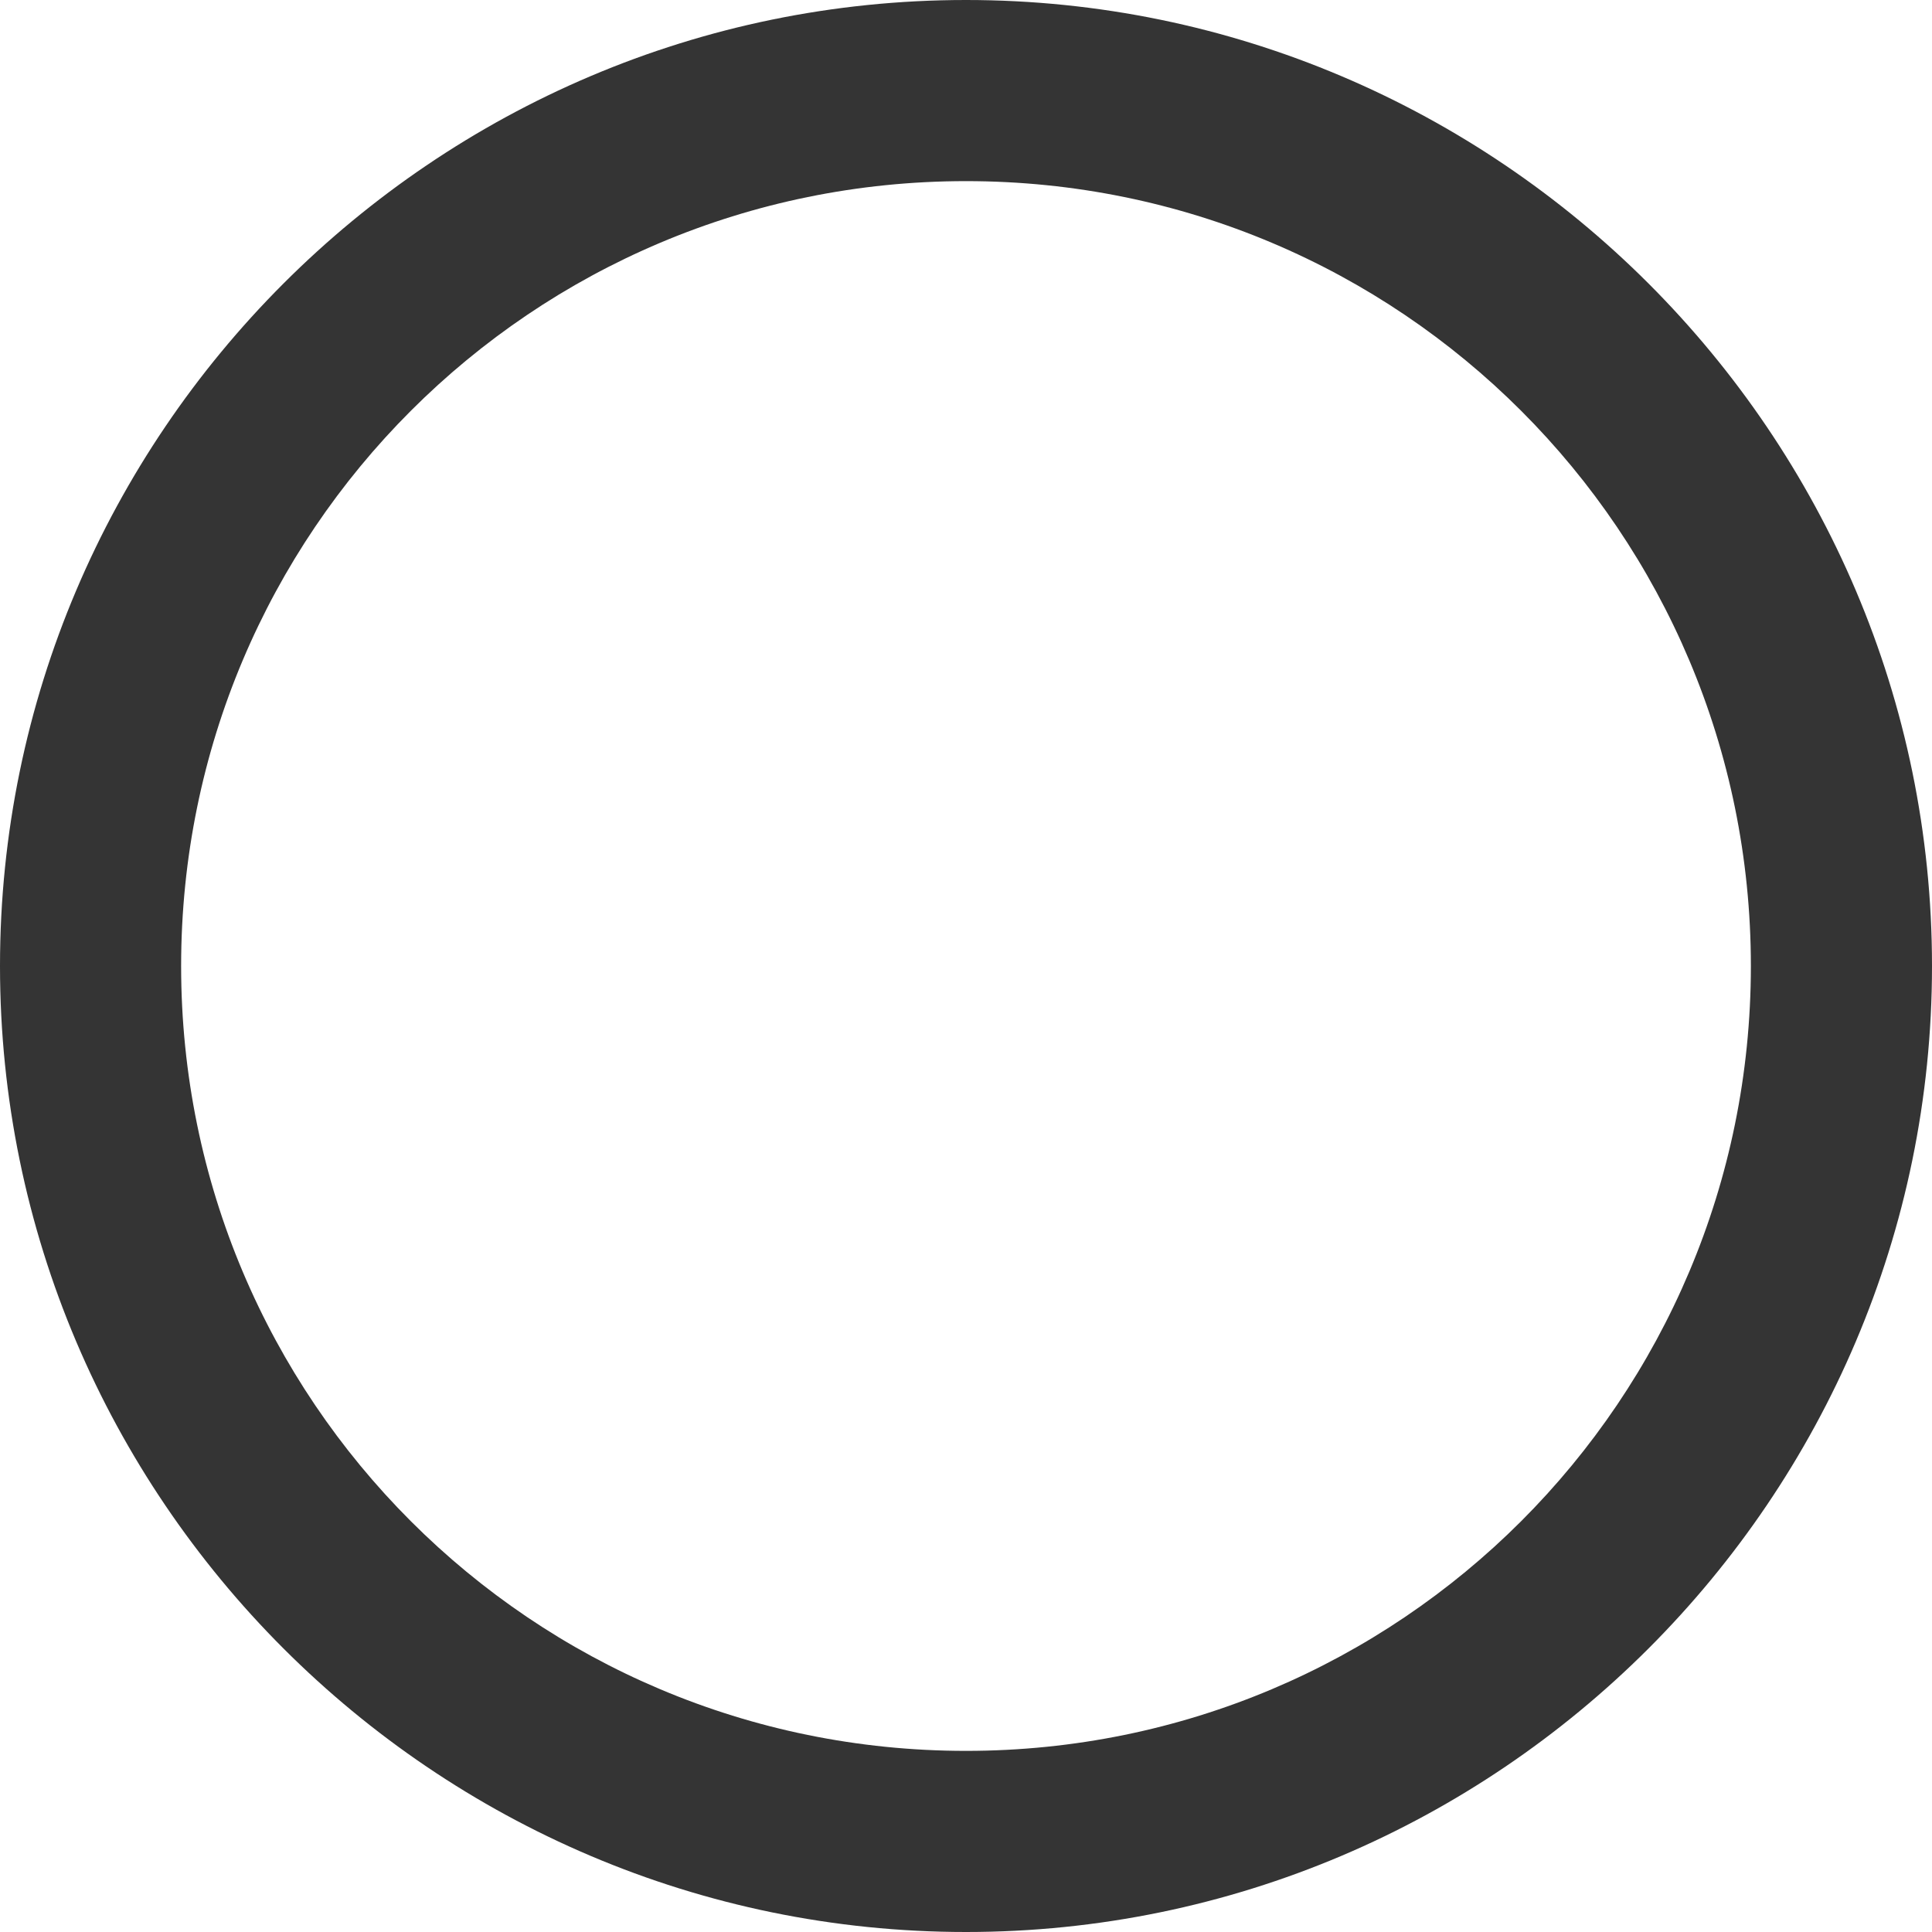
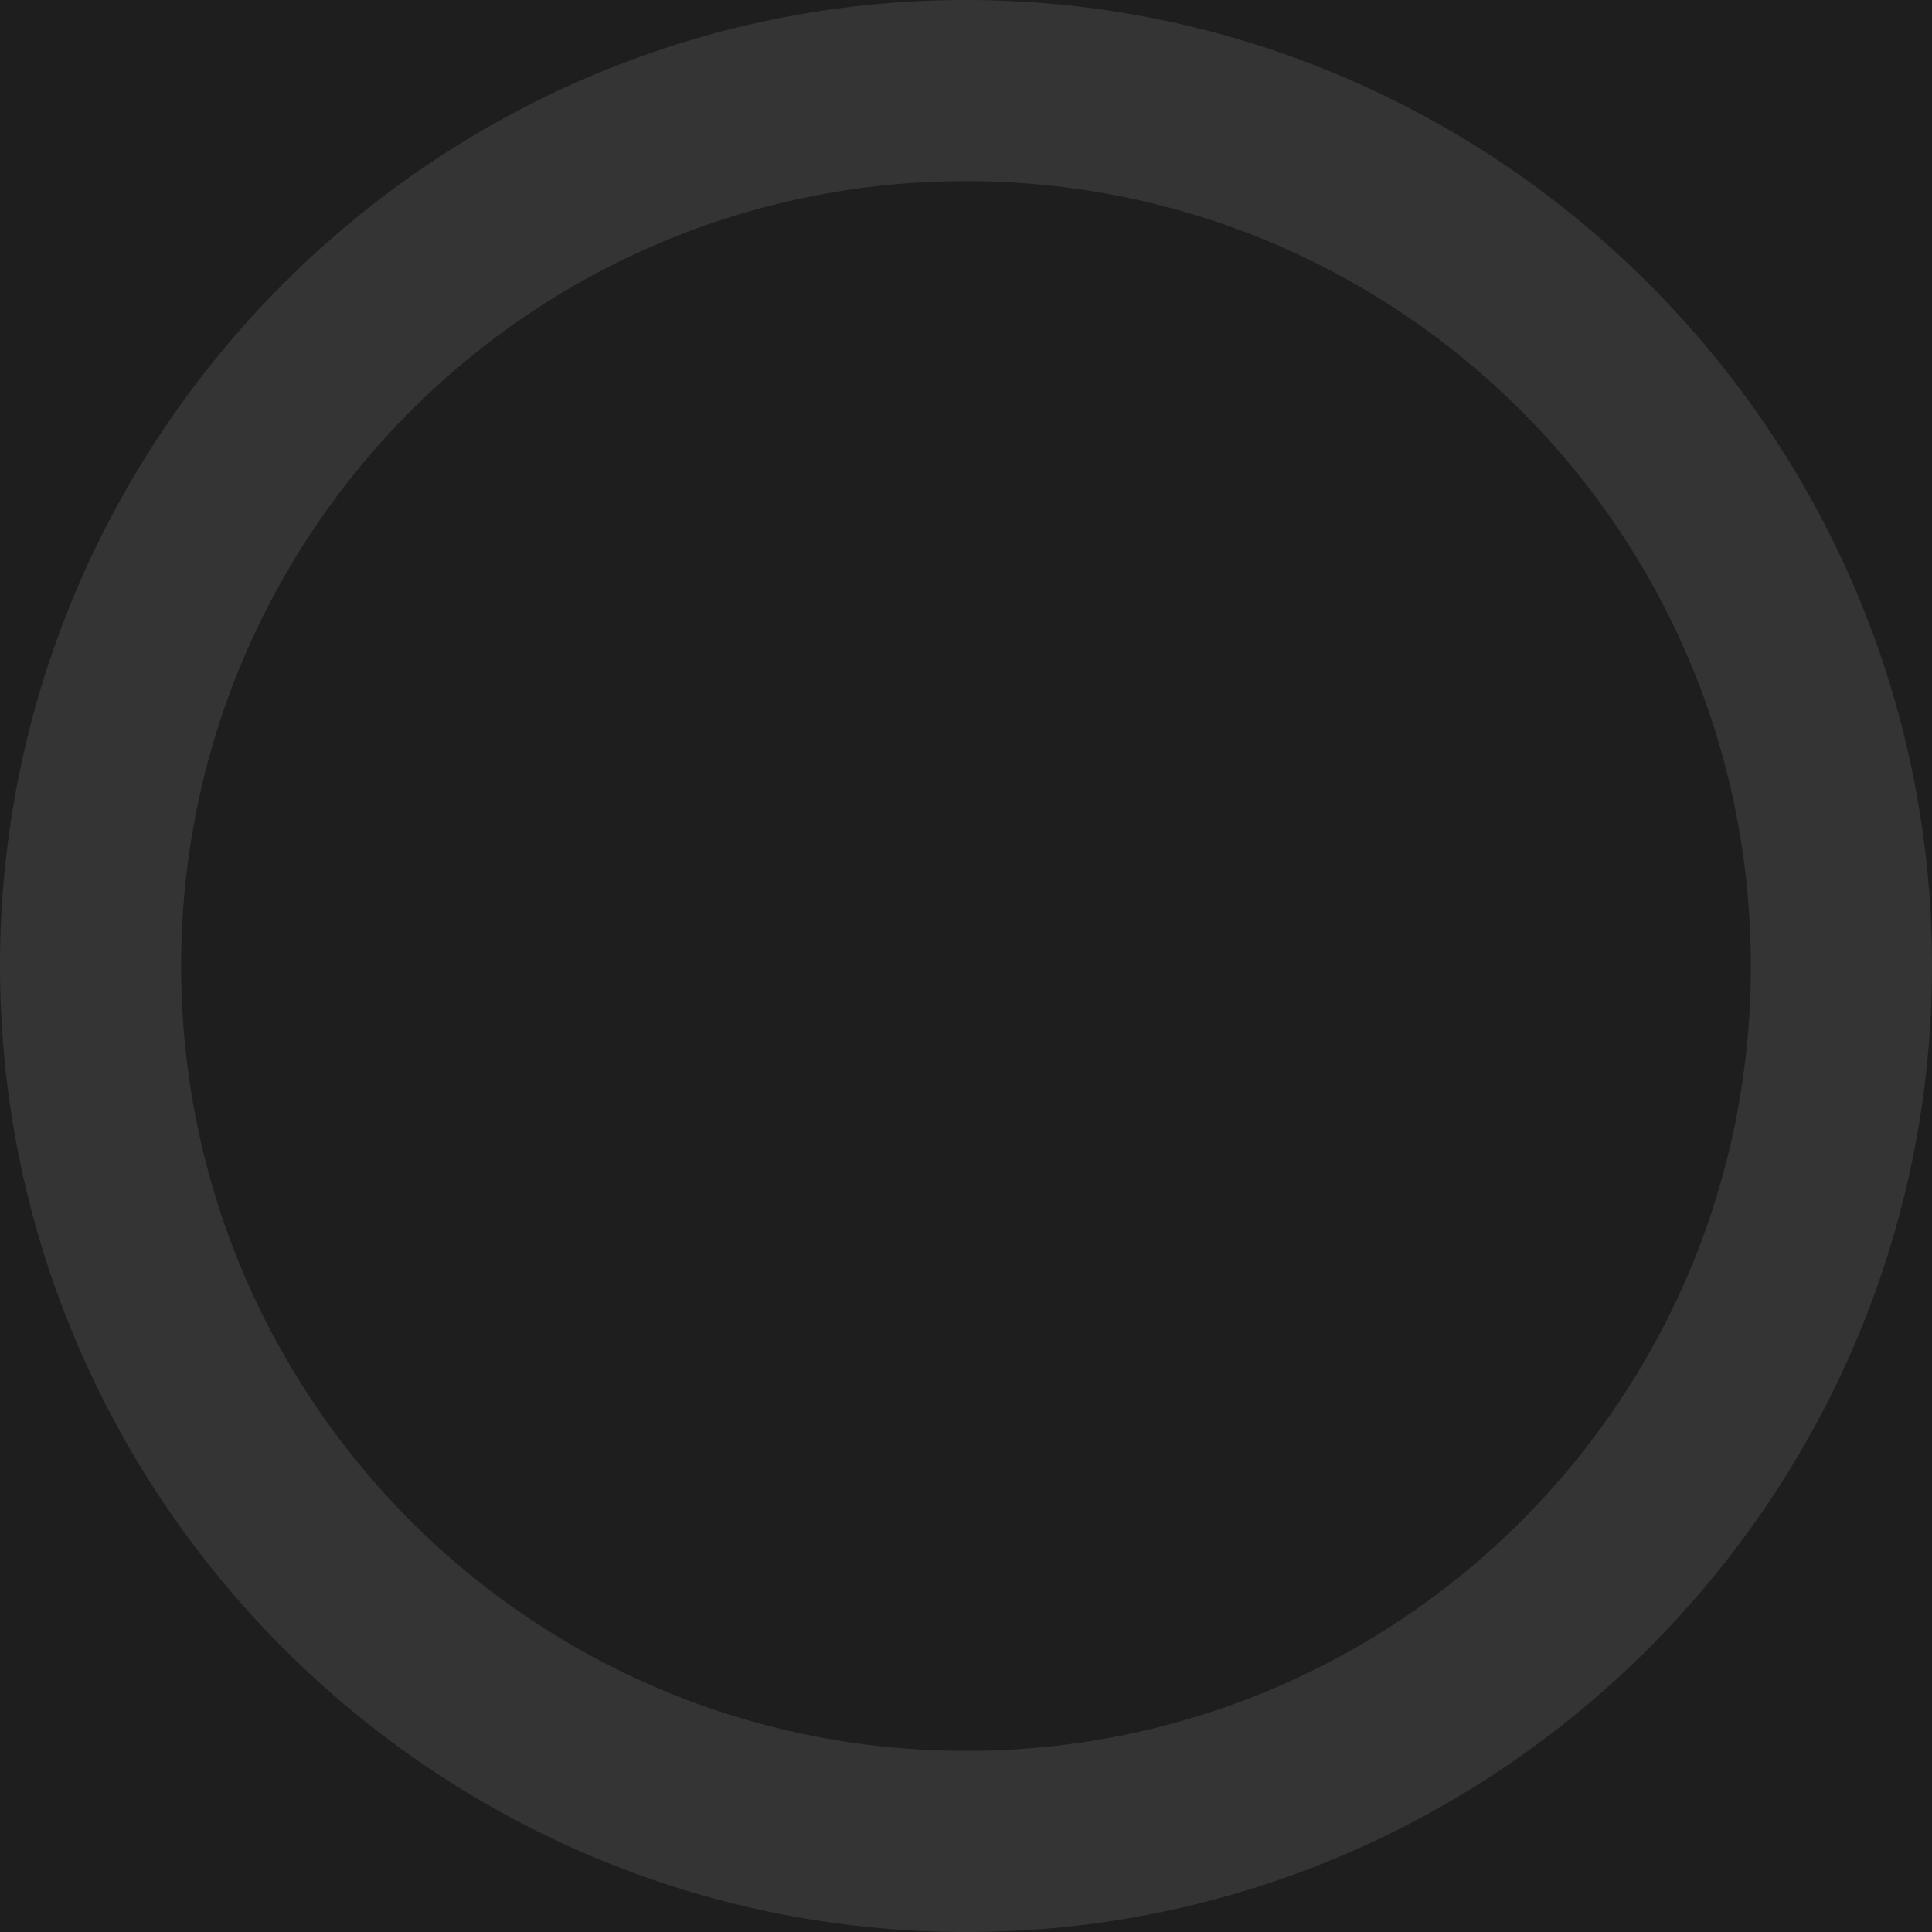
<svg xmlns="http://www.w3.org/2000/svg" width="24" height="24" viewBox="0 0 24 24" fill="none">
  <rect width="24" height="24" fill="#1E1E1E" />
-   <path d="M-694 -1156C-694 -1157.1 -693.105 -1158 -692 -1158H240C241.105 -1158 242 -1157.1 242 -1156V624C242 625.105 241.105 626 240 626H-692C-693.105 626 -694 625.105 -694 624V-1156Z" fill="white" />
-   <path d="M-692 -1158V-1157H240V-1158V-1159H-692V-1158ZM242 -1156H241V624H242H243V-1156H242ZM240 626V625H-692V626V627H240V626ZM-694 624H-693V-1156H-694H-695V624H-694ZM-692 626V625C-692.552 625 -693 624.552 -693 624H-694H-695C-695 625.657 -693.657 627 -692 627V626ZM242 624H241C241 624.552 240.552 625 240 625V626V627C241.657 627 243 625.657 243 624H242ZM240 -1158V-1157C240.552 -1157 241 -1156.55 241 -1156H242H243C243 -1157.66 241.657 -1159 240 -1159V-1158ZM-692 -1158V-1159C-693.657 -1159 -695 -1157.66 -695 -1156H-694H-693C-693 -1156.55 -692.552 -1157 -692 -1157V-1158Z" fill="white" fill-opacity="0.1" />
  <path d="M21.75 12C21.75 6.609 17.391 2.25 12 2.25C6.609 2.25 2.25 6.609 2.25 12C2.25 17.391 6.609 21.75 12 21.75C17.391 21.75 21.75 17.391 21.75 12ZM0 12C0 5.391 5.391 0 12 0C18.609 0 24 5.391 24 12C24 18.609 18.609 24 12 24C5.391 24 0 18.609 0 12Z" fill="#343434" />
</svg>
